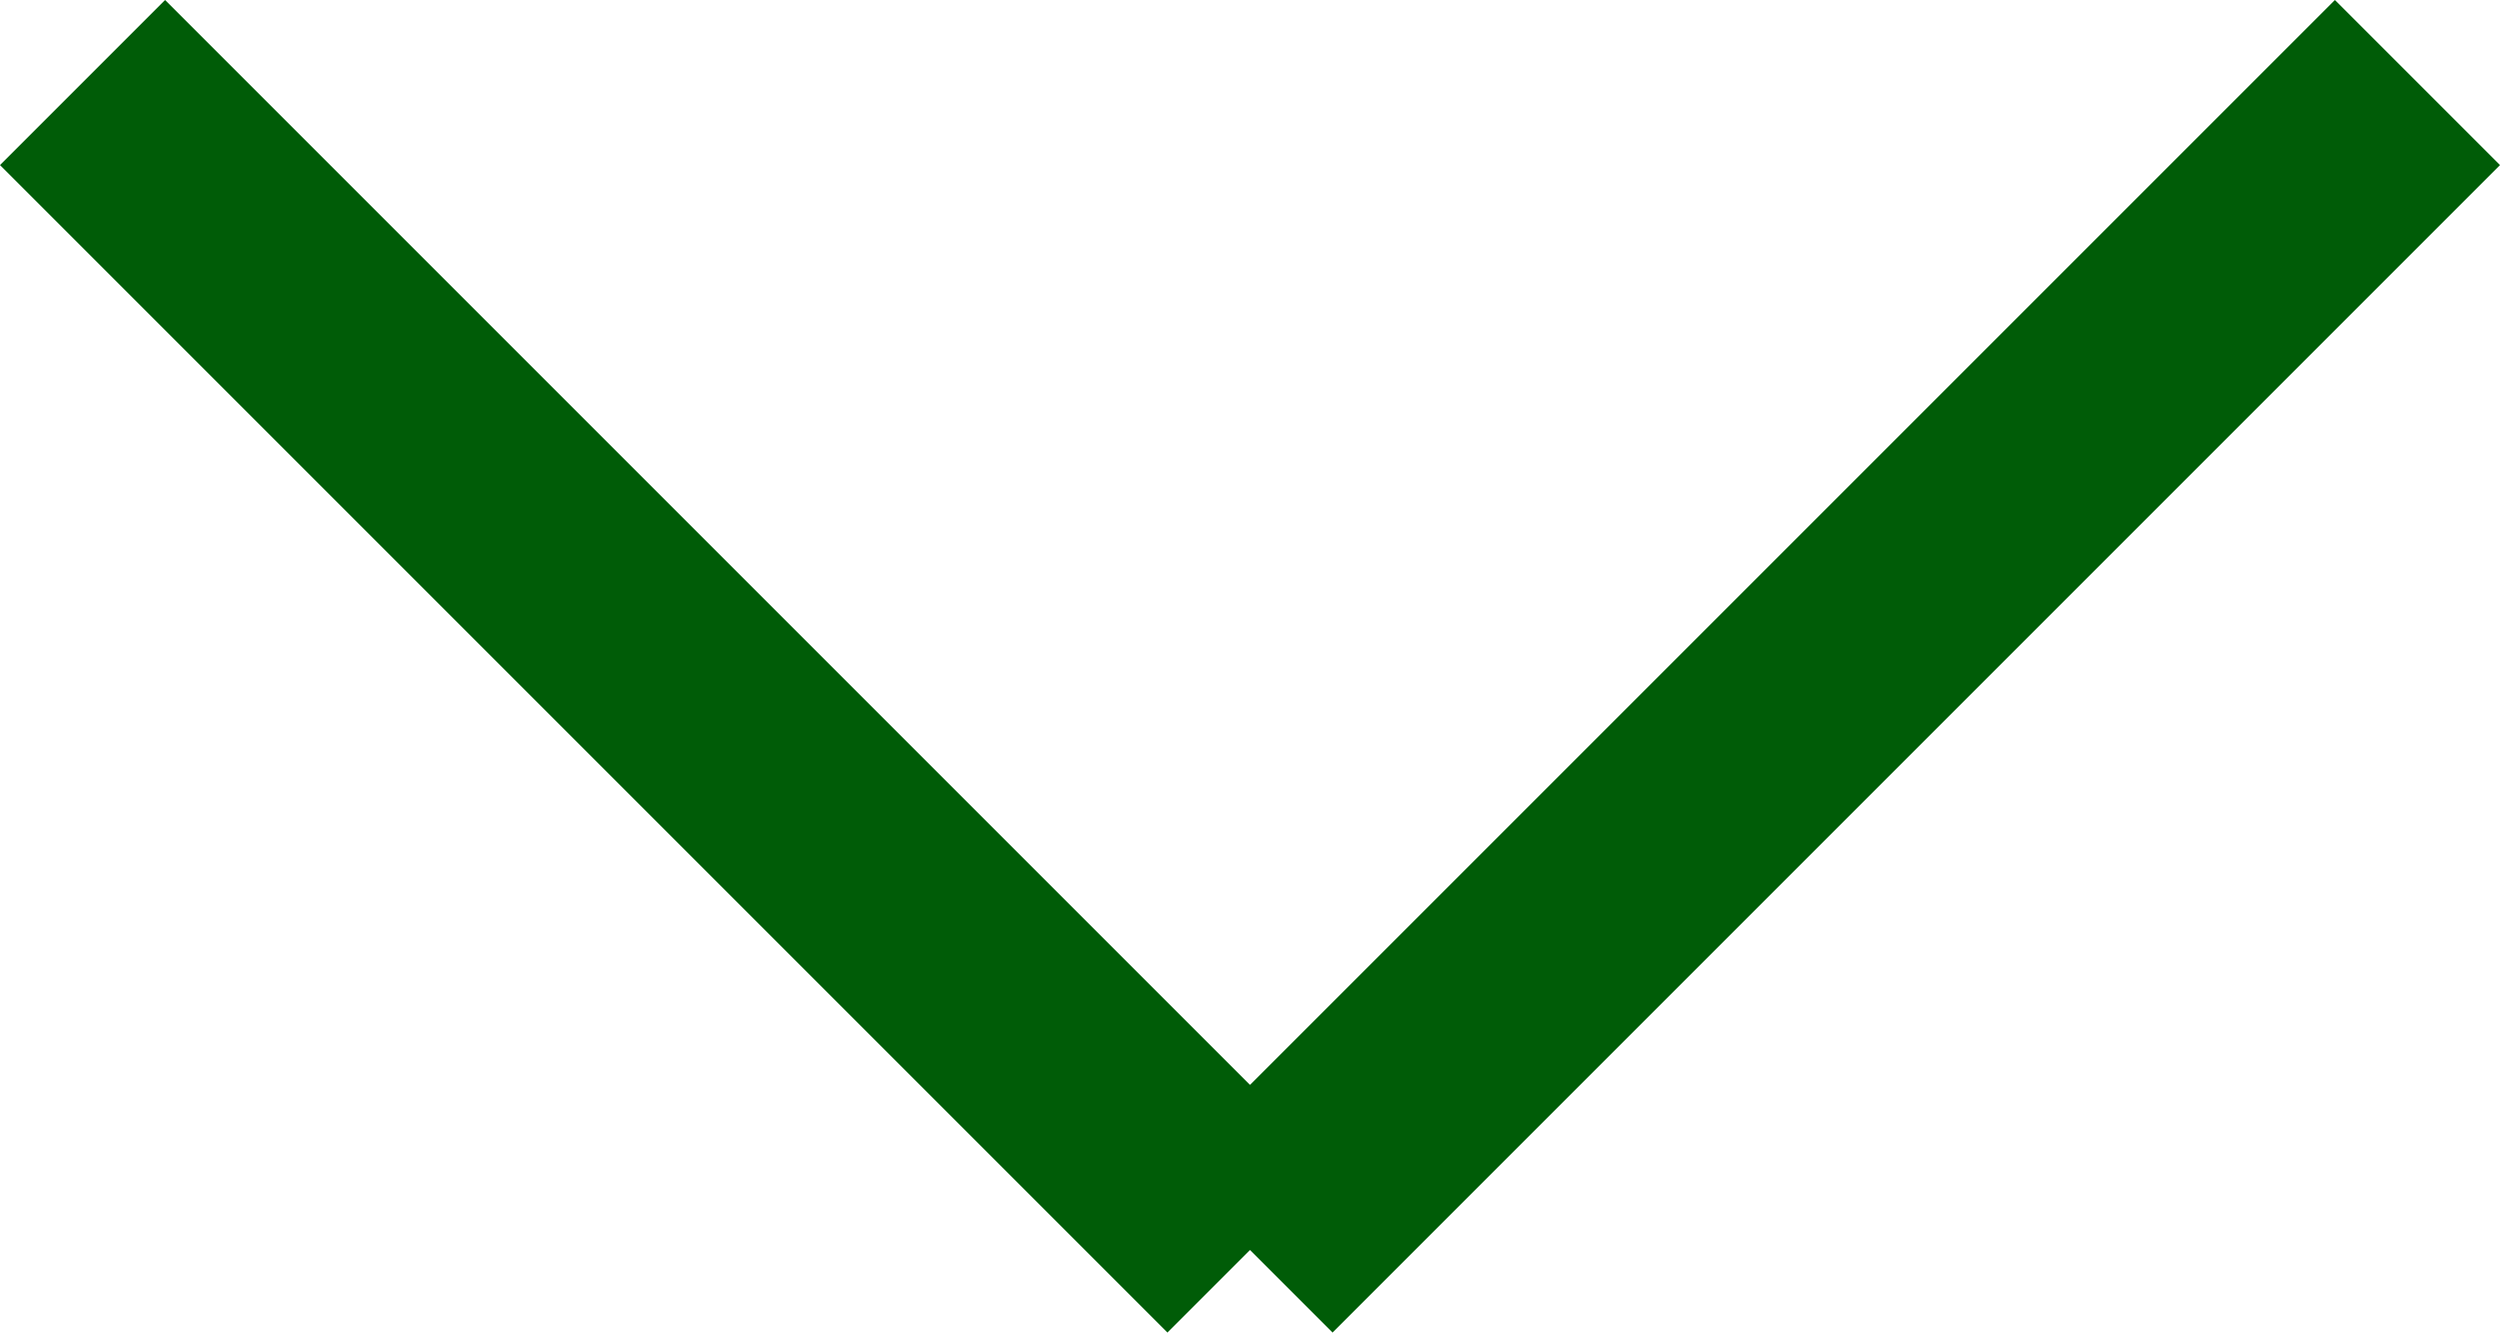
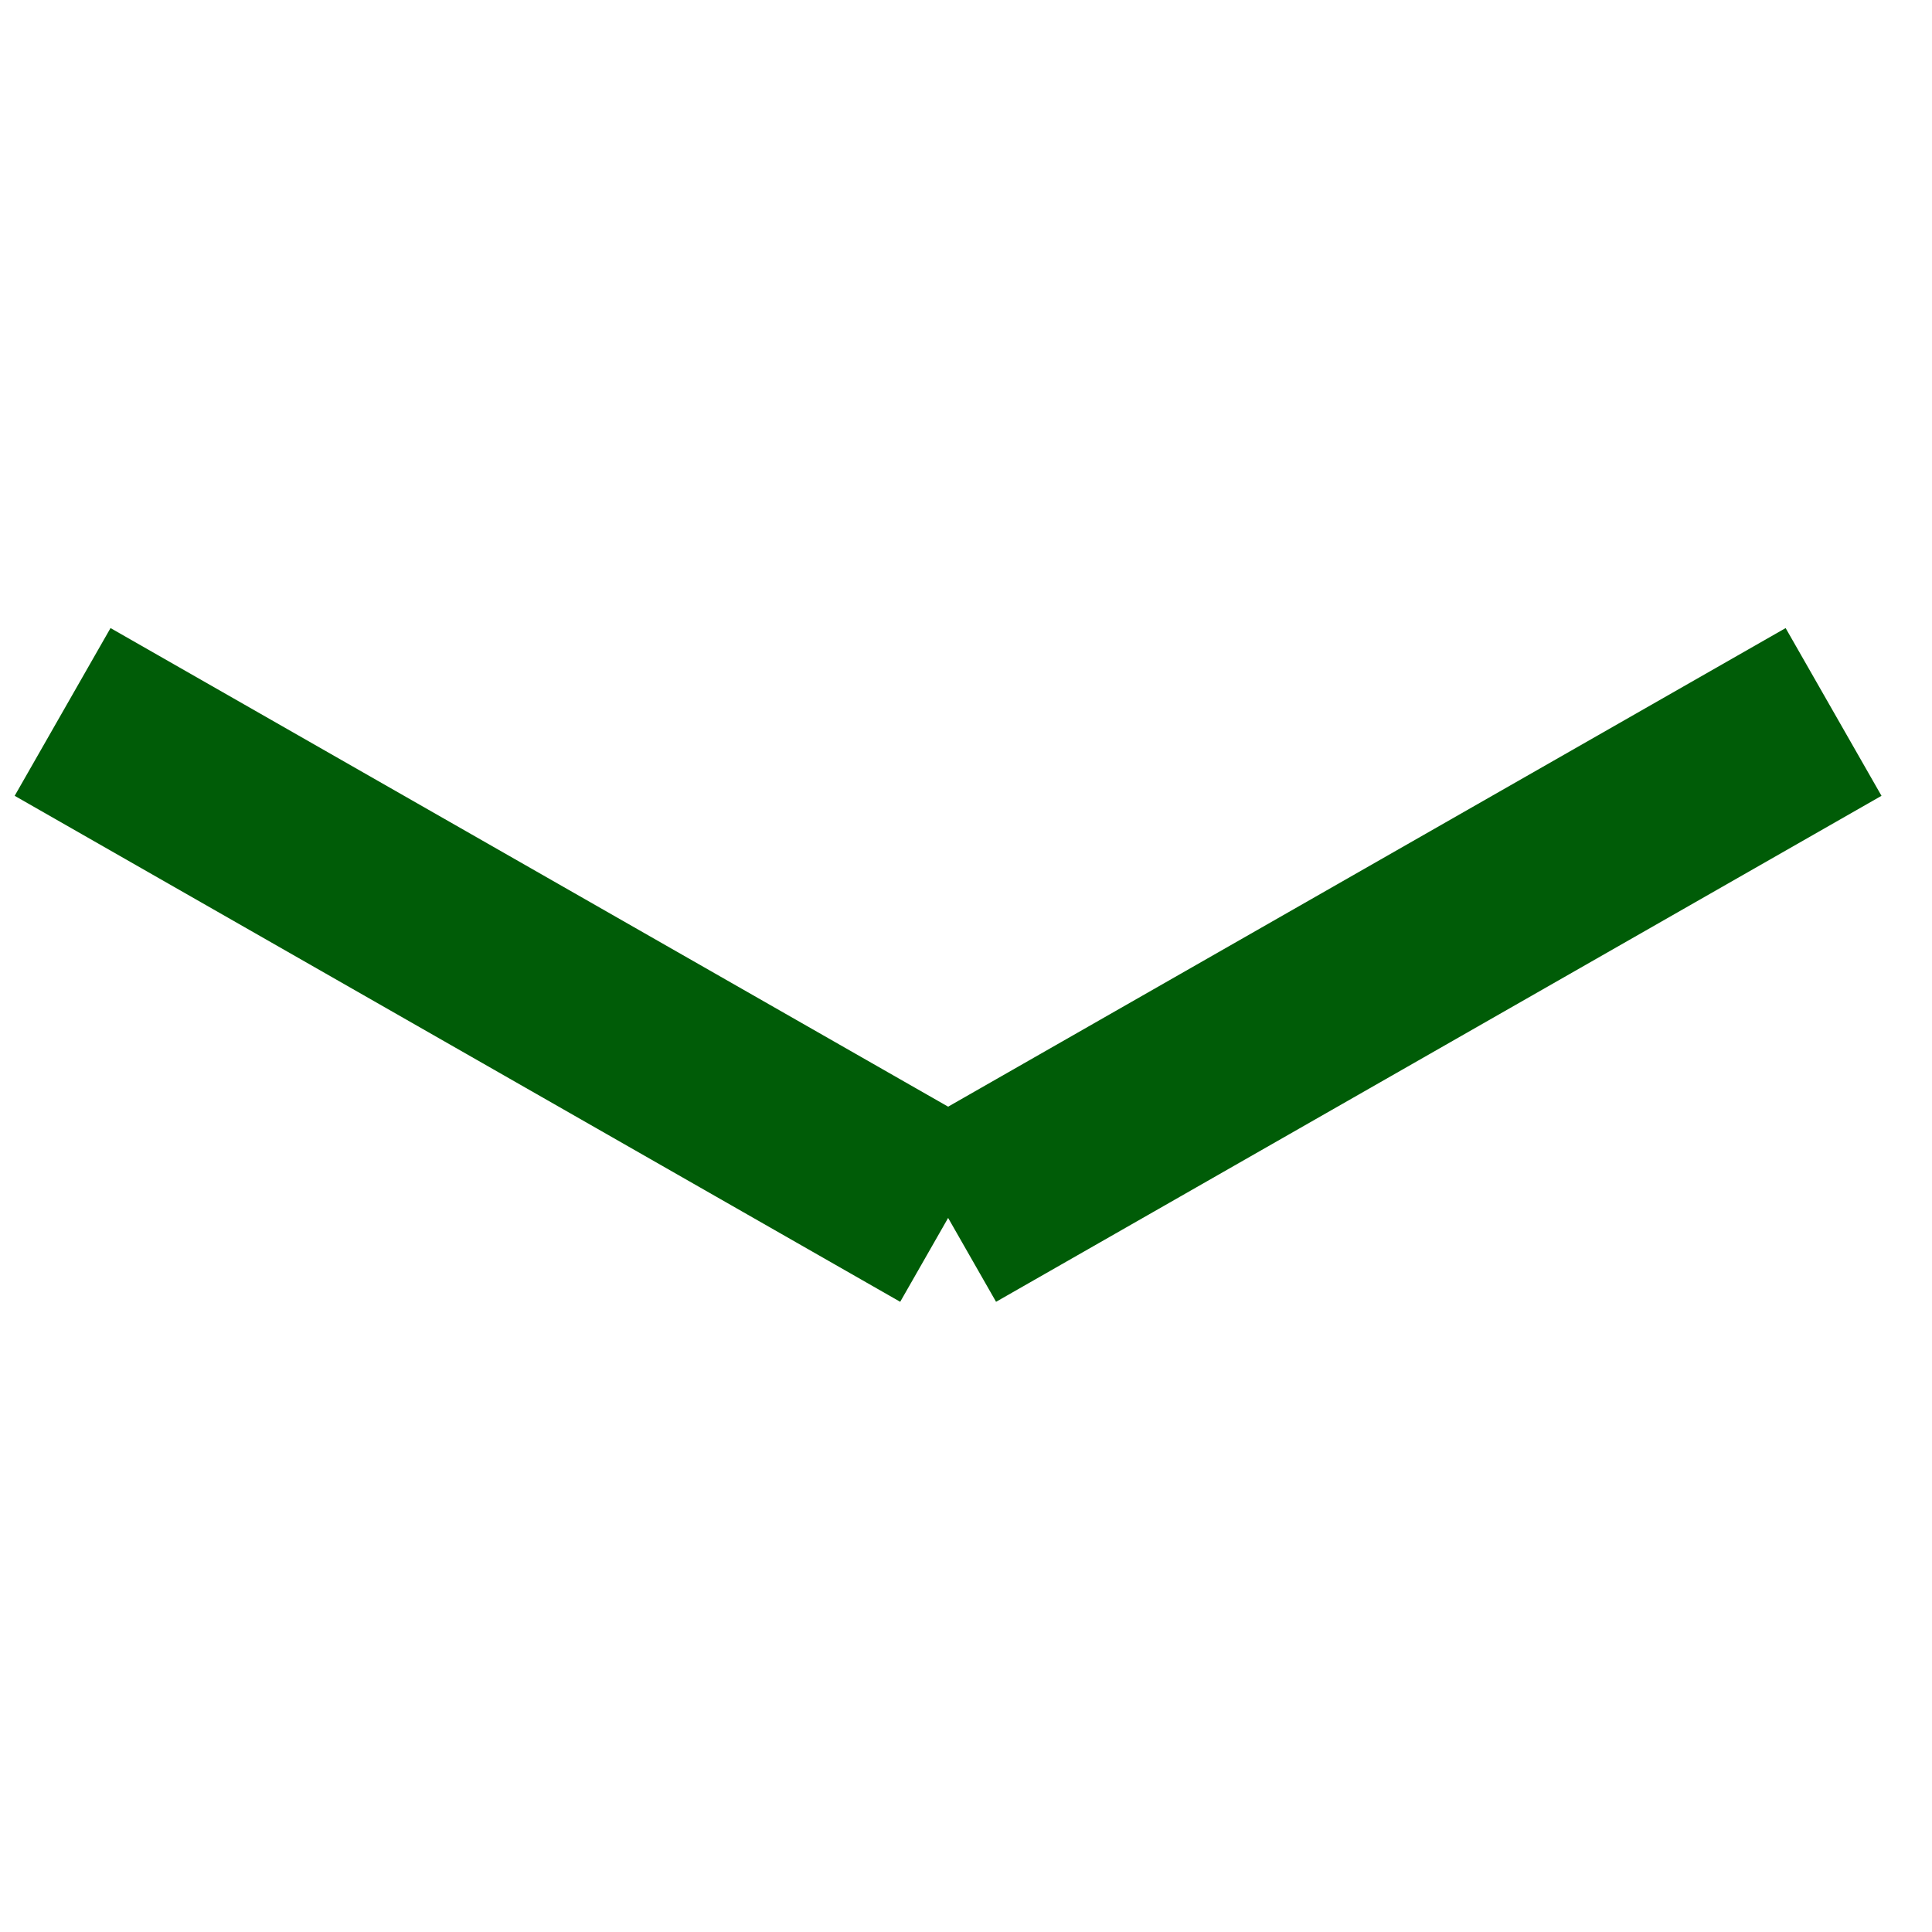
- <svg xmlns="http://www.w3.org/2000/svg" width="21.414" height="11.414" viewBox="0 0 21.414 11.414">
-   <g id="Group_2" data-name="Group 2" transform="translate(0.707 0.707)">
-     <line id="Line_1" data-name="Line 1" x2="10" y2="10" fill="none" stroke="#005c07" stroke-width="2" />
-     <line id="Line_2" data-name="Line 2" x1="10" y2="10" transform="translate(10)" fill="none" stroke="#005c07" stroke-width="2" />
+ <svg xmlns="http://www.w3.org/2000/svg" xmlns:ns1="http://taptrix.com/inkpad/svg_extensions" height="20pt" width="20pt" version="1.1" viewBox="0,0,20,20">
+   <defs />
+   <g id="Group_2" ns1:layerName="Group_2">
+     <path d="M0.648+7.37L9.815+12.608" stroke="#005c07" stroke-width="2" fill="none" opacity="1" />
+     <path d="M18.981+7.37L9.815+12.608" stroke="#005c07" stroke-width="2" fill="none" opacity="1" />
  </g>
</svg>
